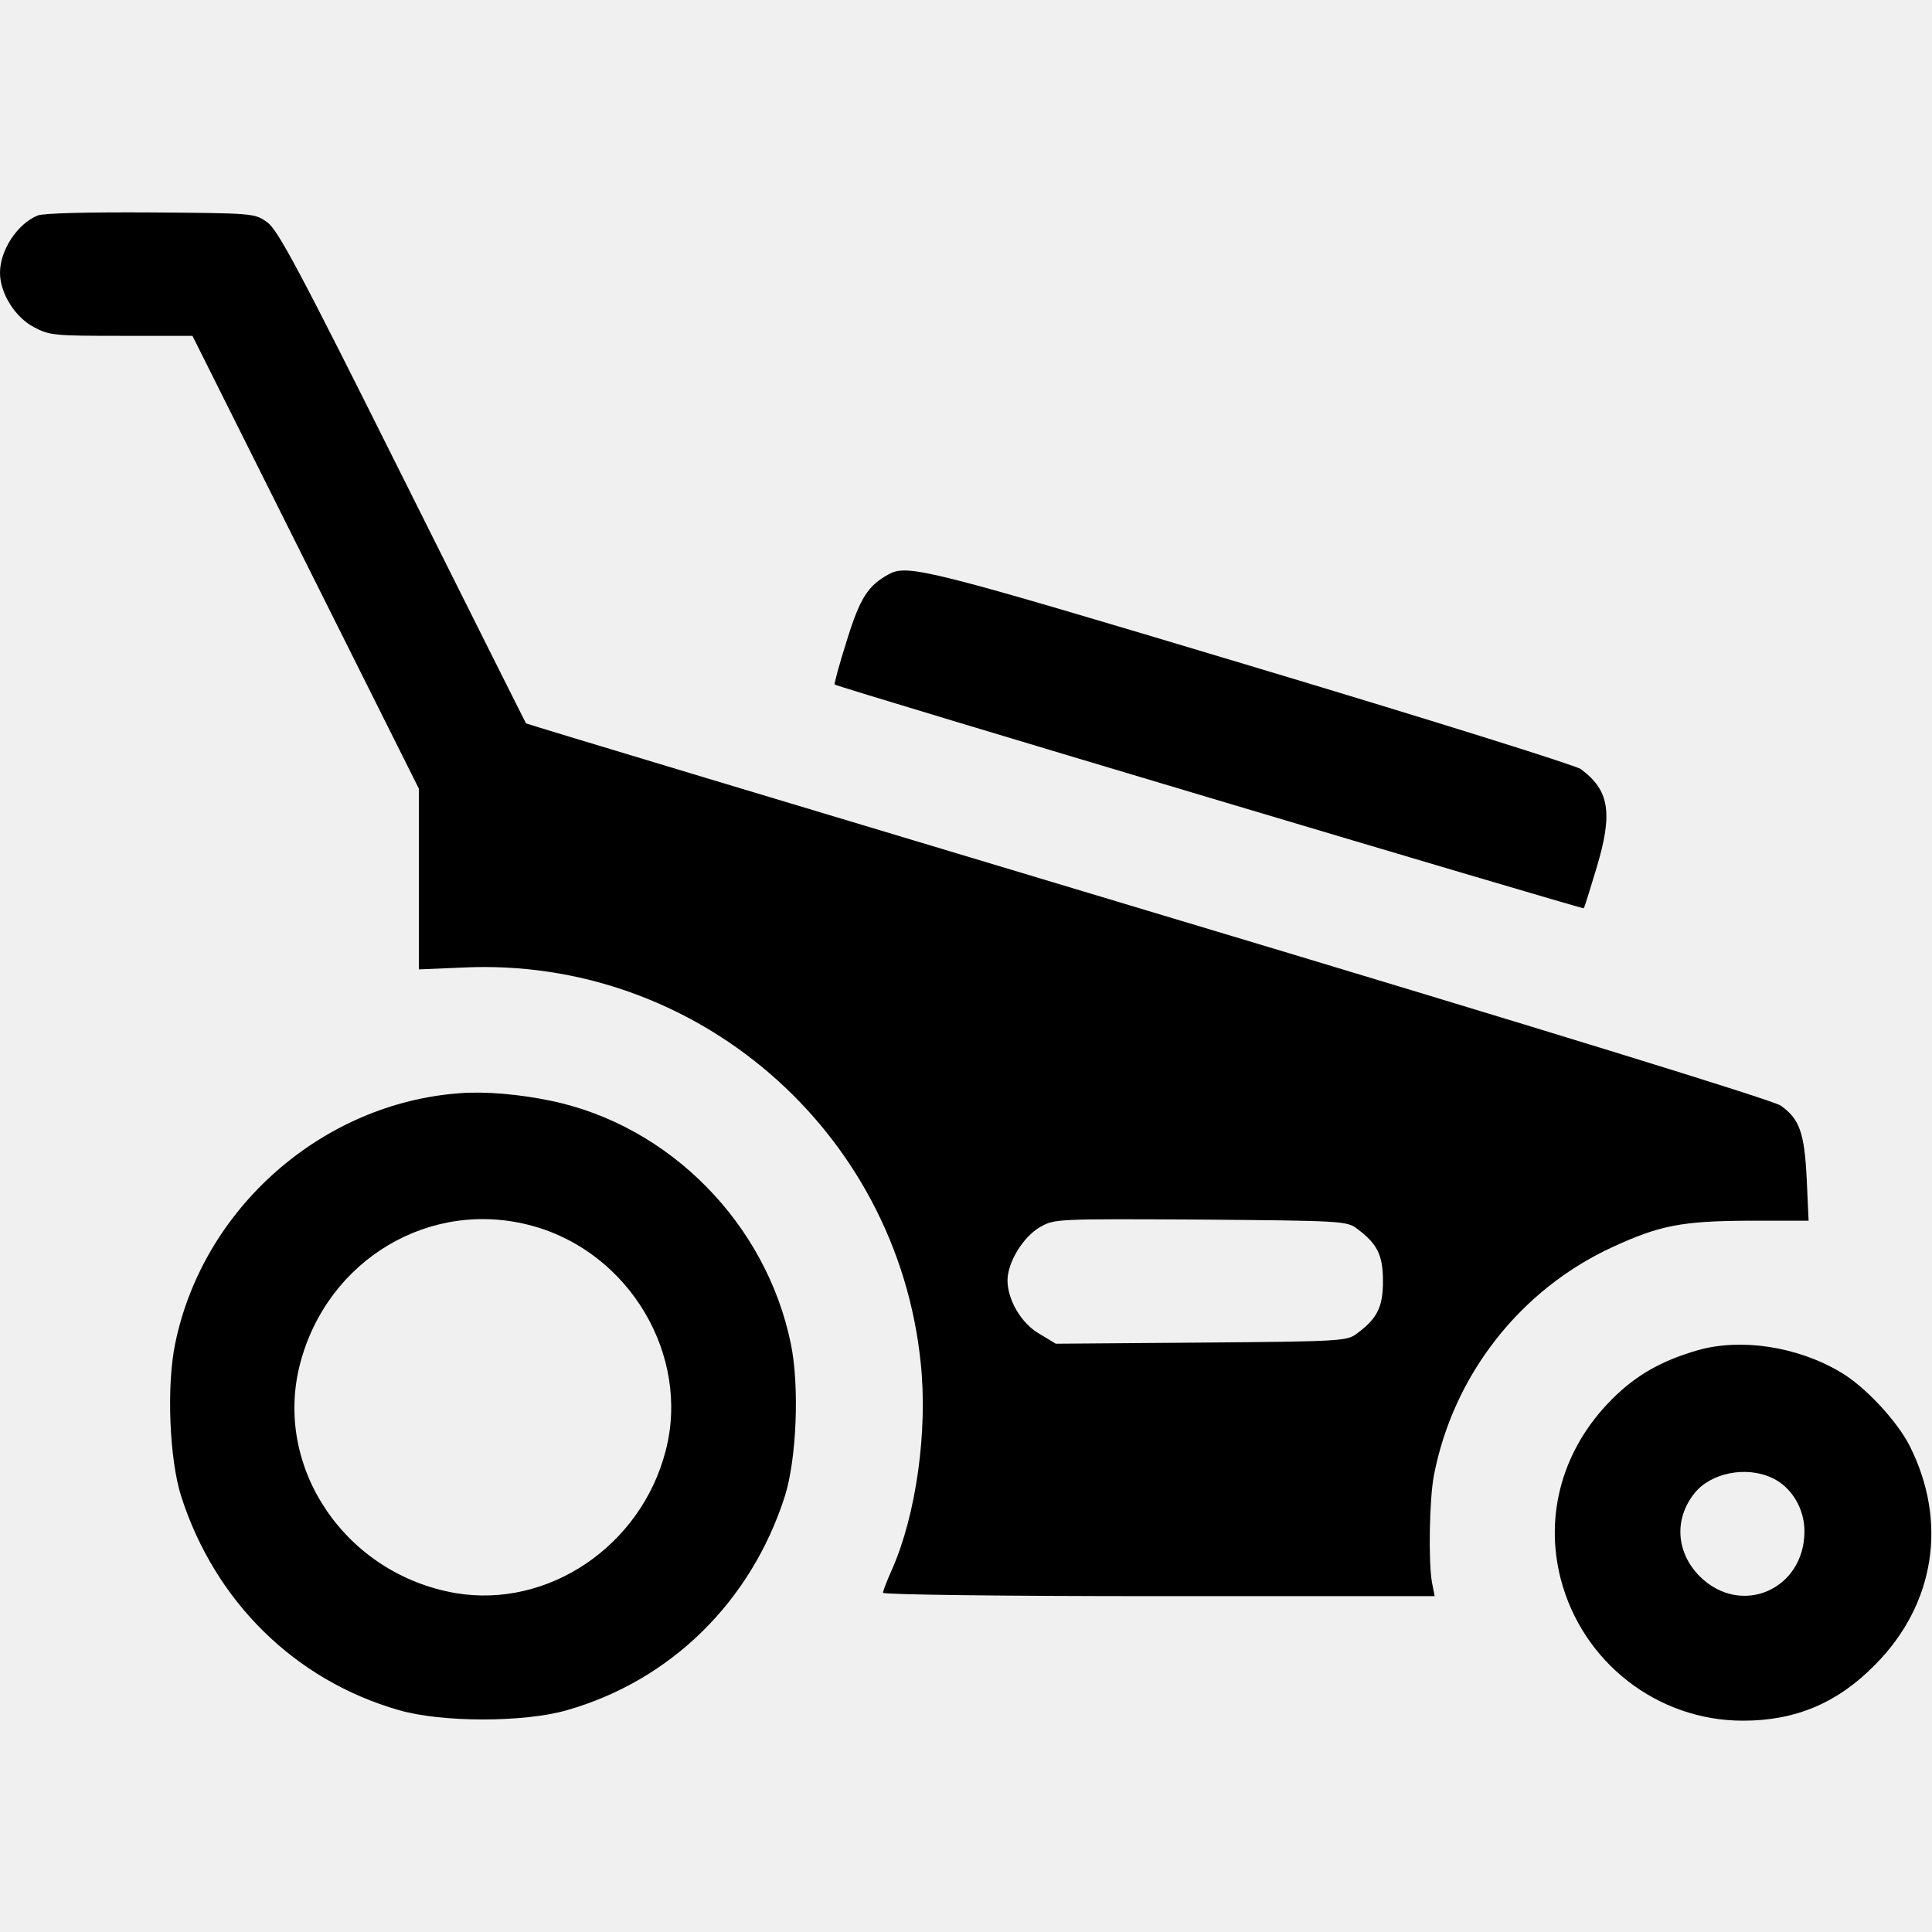
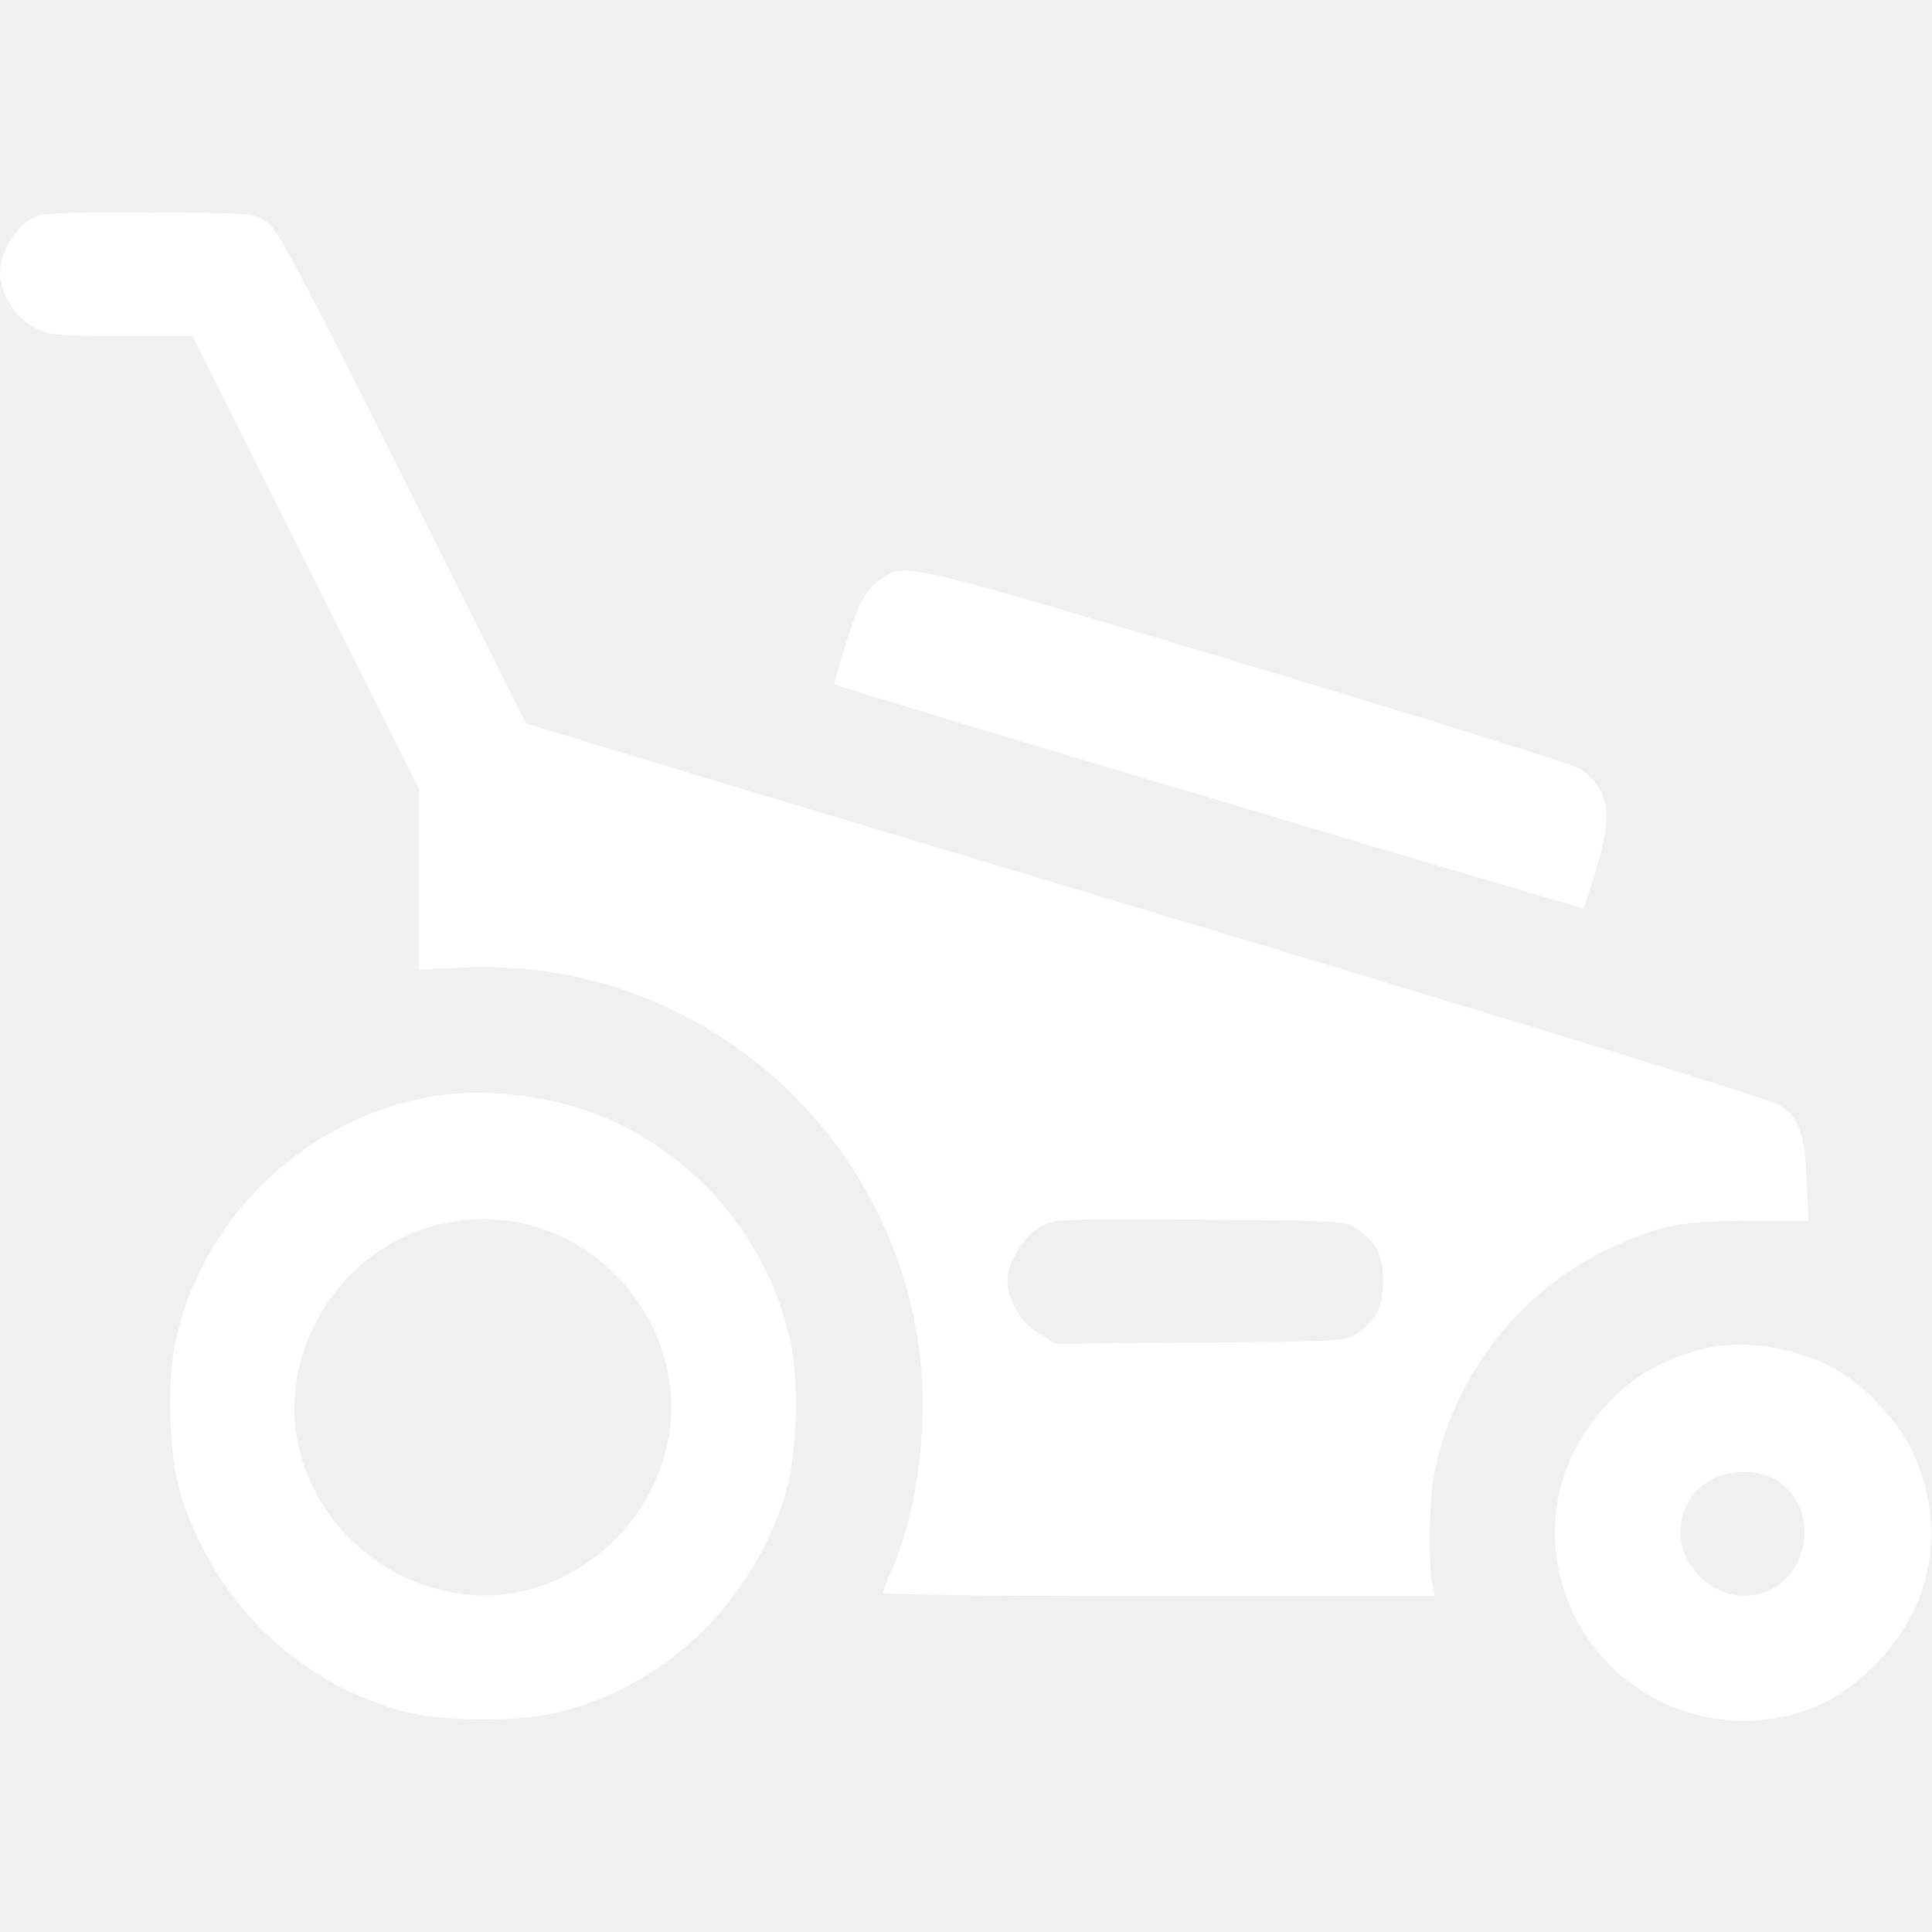
<svg xmlns="http://www.w3.org/2000/svg" version="1.0" width="512pt" height="512pt" viewBox="0 0 512 512" preserveAspectRatio="xMidYMid meet">
  <g transform="translate(0,512) scale(0.1,-0.1)" stroke="none">
-     <path d="M100 4549 c-54 -22 -100 -92 -100 -152 0 -54 40 -118 90 -144 41 -22 54 -23 232 -23 l188 0 300 -600 300 -600 0 -239 0 -240 118 5 c616 29 1149 -432 1212 -1048 19 -180 -12 -402 -76 -547 -13 -29 -24 -57 -24 -62 0 -5 320 -9 731 -9 l731 0 -7 36 c-10 54 -7 222 5 284 51 265 228 492 473 605 126 58 184 69 361 70 l159 0 -5 110 c-6 123 -19 160 -69 195 -19 14 -629 202 -1676 516 -906 272 -1647 495 -1649 497 -1 1 -148 295 -327 653 -272 545 -331 656 -359 675 -33 24 -37 24 -308 26 -168 1 -285 -2 -300 -8z m3496 -2685 c54 -40 69 -70 69 -139 0 -69 -15 -99 -69 -139 -26 -20 -42 -21 -413 -24 l-385 -3 -43 26 c-48 27 -85 90 -85 142 0 47 41 115 86 141 39 22 41 22 426 20 373 -3 388 -4 414 -24z" />
-     <path d="M2355 3598 c-55 -30 -76 -63 -111 -176 -20 -63 -34 -115 -32 -116 7 -7 1982 -596 1985 -593 2 2 17 50 34 107 44 146 34 206 -42 262 -14 10 -407 133 -874 273 -853 256 -910 271 -960 243z" />
-     <path d="M1220 2223 c-366 -26 -683 -305 -756 -665 -23 -112 -15 -305 16 -403 89 -278 301 -488 577 -567 113 -33 333 -33 446 0 276 79 488 289 577 567 31 98 39 291 16 403 -65 319 -322 580 -637 645 -82 17 -171 25 -239 20z m192 -352 c257 -71 418 -344 352 -596 -65 -252 -311 -418 -556 -377 -292 50 -484 332 -413 607 72 278 347 441 617 366z" />
-     <path d="M4500 1542 c-97 -28 -164 -66 -228 -130 -130 -130 -180 -305 -136 -476 57 -221 256 -376 483 -376 140 0 251 47 351 149 158 160 192 378 91 579 -34 67 -120 159 -184 196 -115 68 -263 90 -377 58z m197 -339 c51 -24 85 -81 85 -141 0 -155 -169 -228 -278 -119 -62 63 -68 151 -14 219 43 55 138 74 207 41z" />
+     <path fill="#fff" d="M100 4549 c-54 -22 -100 -92 -100 -152 0 -54 40 -118 90 -144 41 -22 54 -23 232 -23 l188 0 300 -600 300 -600 0 -239 0 -240 118 5 c616 29 1149 -432 1212 -1048 19 -180 -12 -402 -76 -547 -13 -29 -24 -57 -24 -62 0 -5 320 -9 731 -9 l731 0 -7 36 c-10 54 -7 222 5 284 51 265 228 492 473 605 126 58 184 69 361 70 l159 0 -5 110 c-6 123 -19 160 -69 195 -19 14 -629 202 -1676 516 -906 272 -1647 495 -1649 497 -1 1 -148 295 -327 653 -272 545 -331 656 -359 675 -33 24 -37 24 -308 26 -168 1 -285 -2 -300 -8z m3496 -2685 c54 -40 69 -70 69 -139 0 -69 -15 -99 -69 -139 -26 -20 -42 -21 -413 -24 l-385 -3 -43 26 c-48 27 -85 90 -85 142 0 47 41 115 86 141 39 22 41 22 426 20 373 -3 388 -4 414 -24z" />
+     <path fill="#fff" d="M2355 3598 c-55 -30 -76 -63 -111 -176 -20 -63 -34 -115 -32 -116 7 -7 1982 -596 1985 -593 2 2 17 50 34 107 44 146 34 206 -42 262 -14 10 -407 133 -874 273 -853 256 -910 271 -960 243z" />
+     <path fill="#fff" d="M1220 2223 c-366 -26 -683 -305 -756 -665 -23 -112 -15 -305 16 -403 89 -278 301 -488 577 -567 113 -33 333 -33 446 0 276 79 488 289 577 567 31 98 39 291 16 403 -65 319 -322 580 -637 645 -82 17 -171 25 -239 20z m192 -352 c257 -71 418 -344 352 -596 -65 -252 -311 -418 -556 -377 -292 50 -484 332 -413 607 72 278 347 441 617 366z" />
+     <path fill="#fff" d="M4500 1542 c-97 -28 -164 -66 -228 -130 -130 -130 -180 -305 -136 -476 57 -221 256 -376 483 -376 140 0 251 47 351 149 158 160 192 378 91 579 -34 67 -120 159 -184 196 -115 68 -263 90 -377 58z m197 -339 c51 -24 85 -81 85 -141 0 -155 -169 -228 -278 -119 -62 63 -68 151 -14 219 43 55 138 74 207 41z" />
  </g>
</svg>
